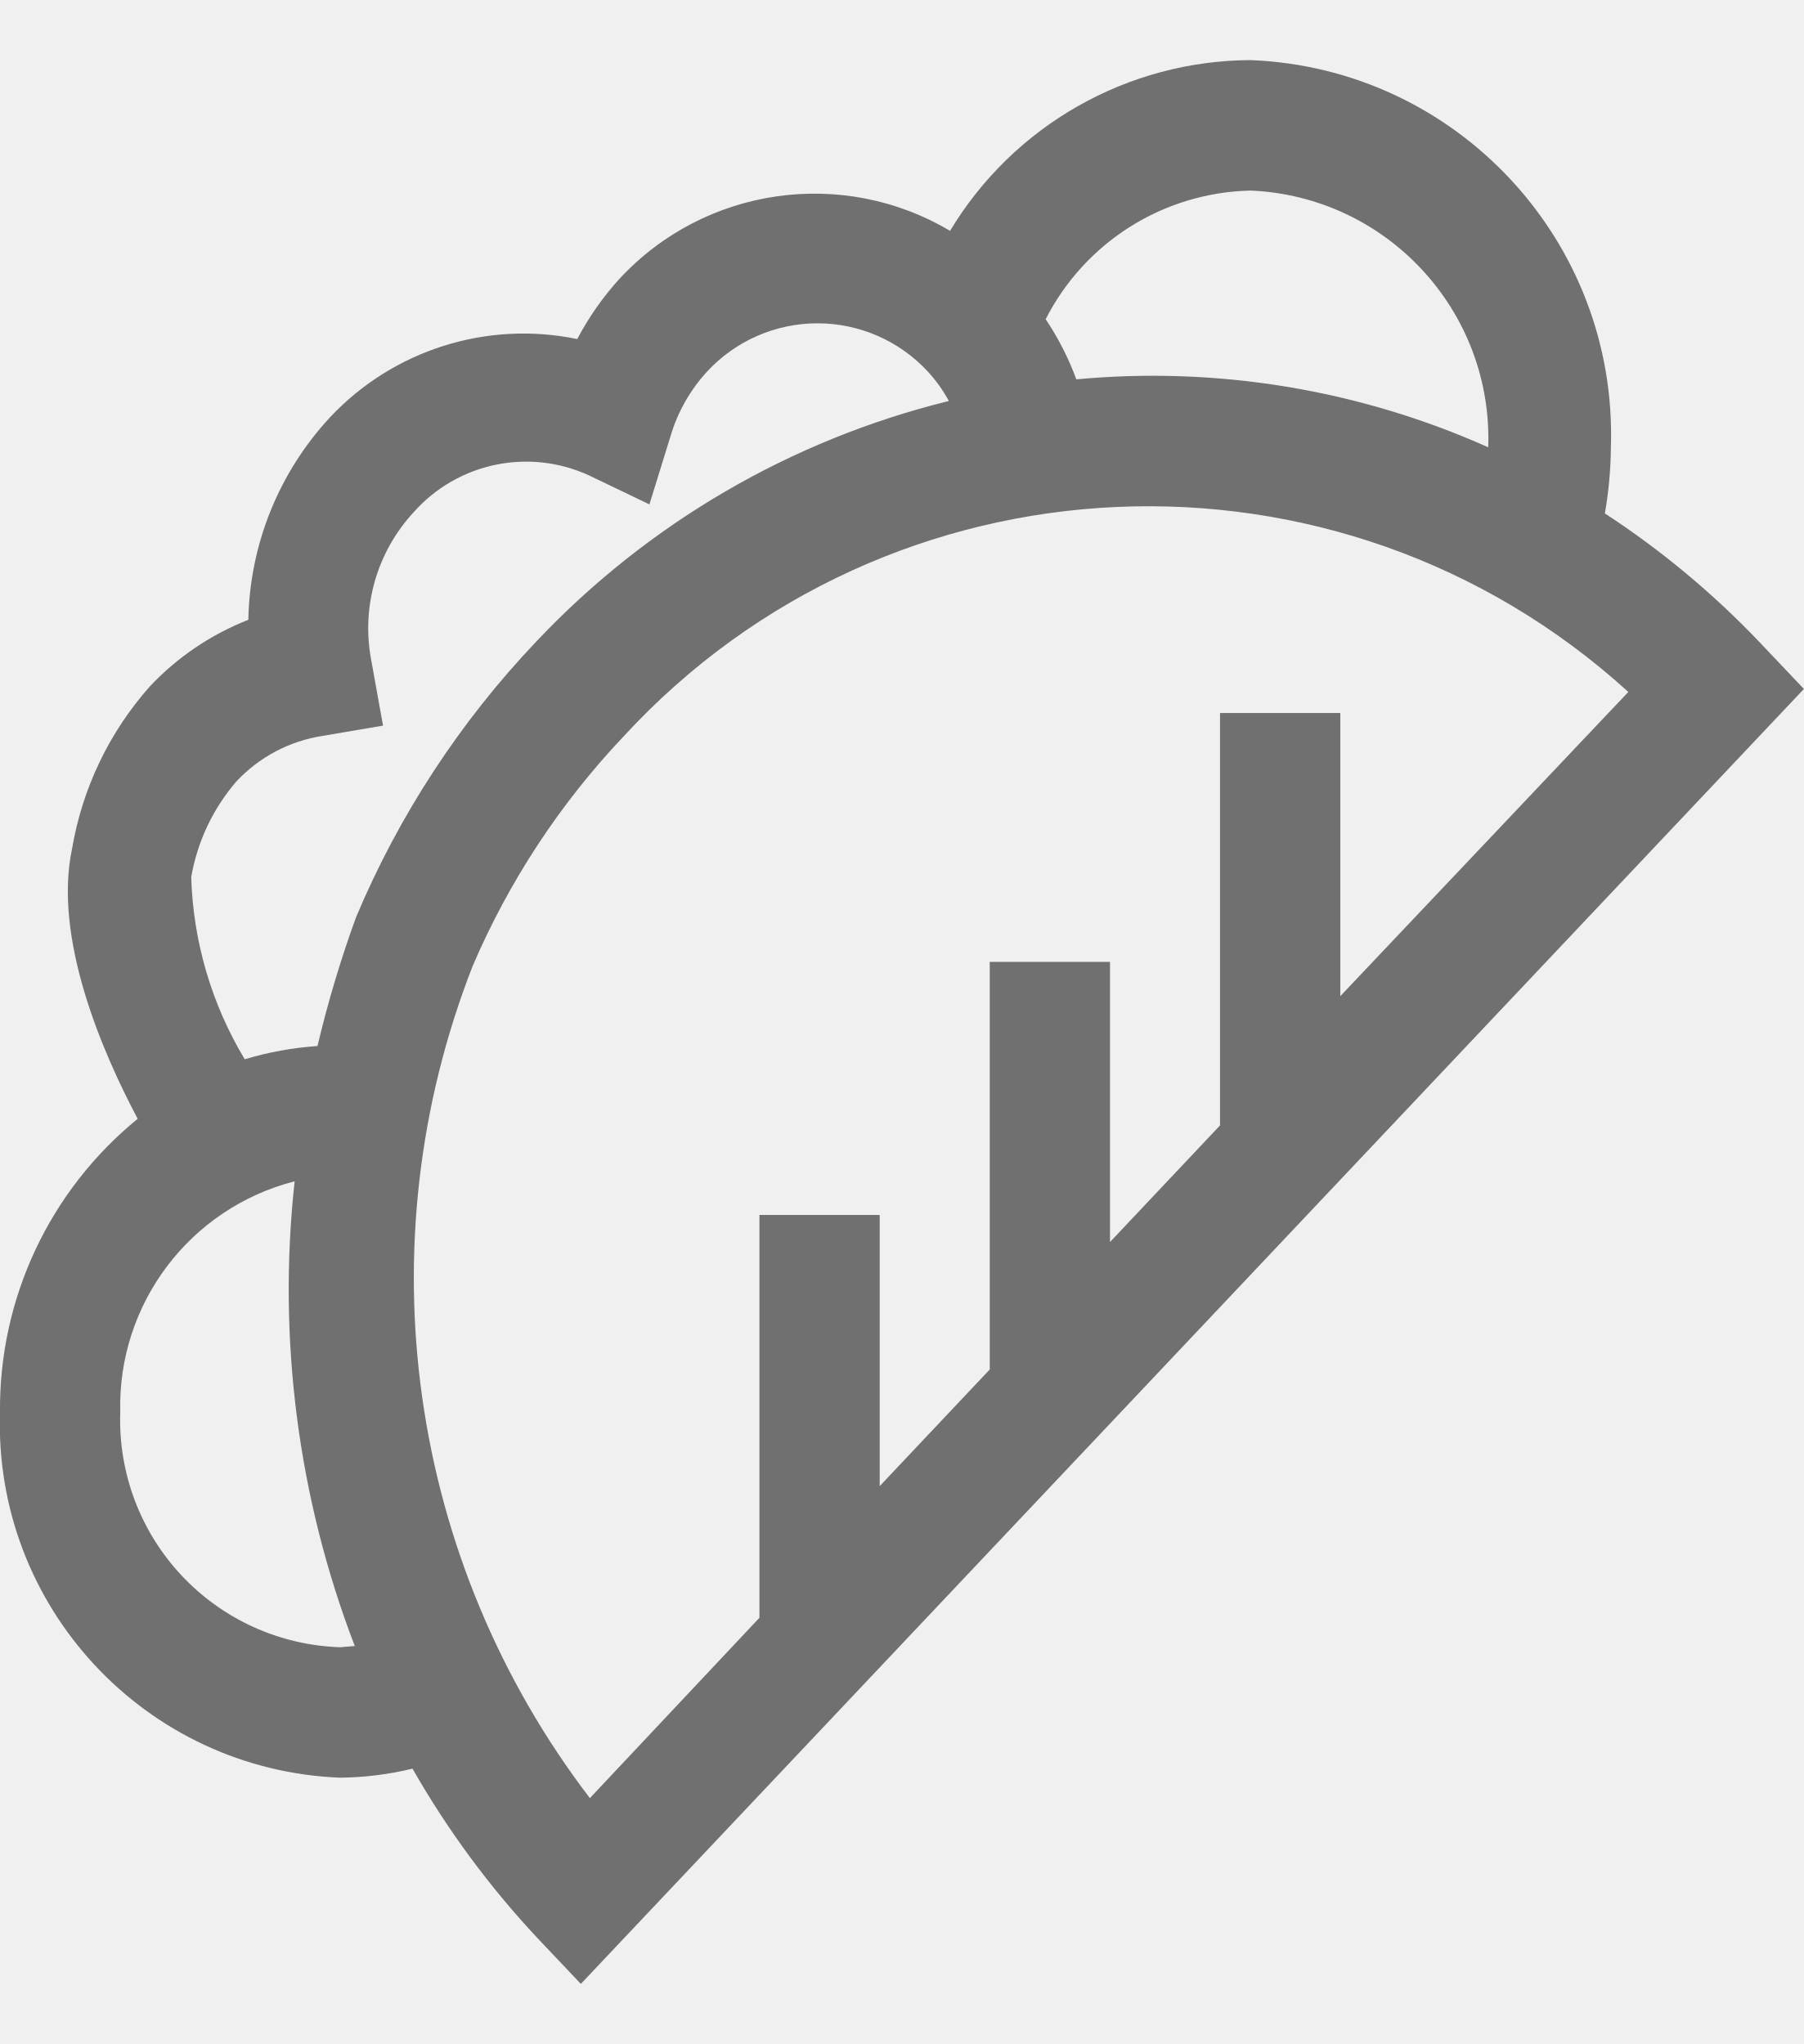
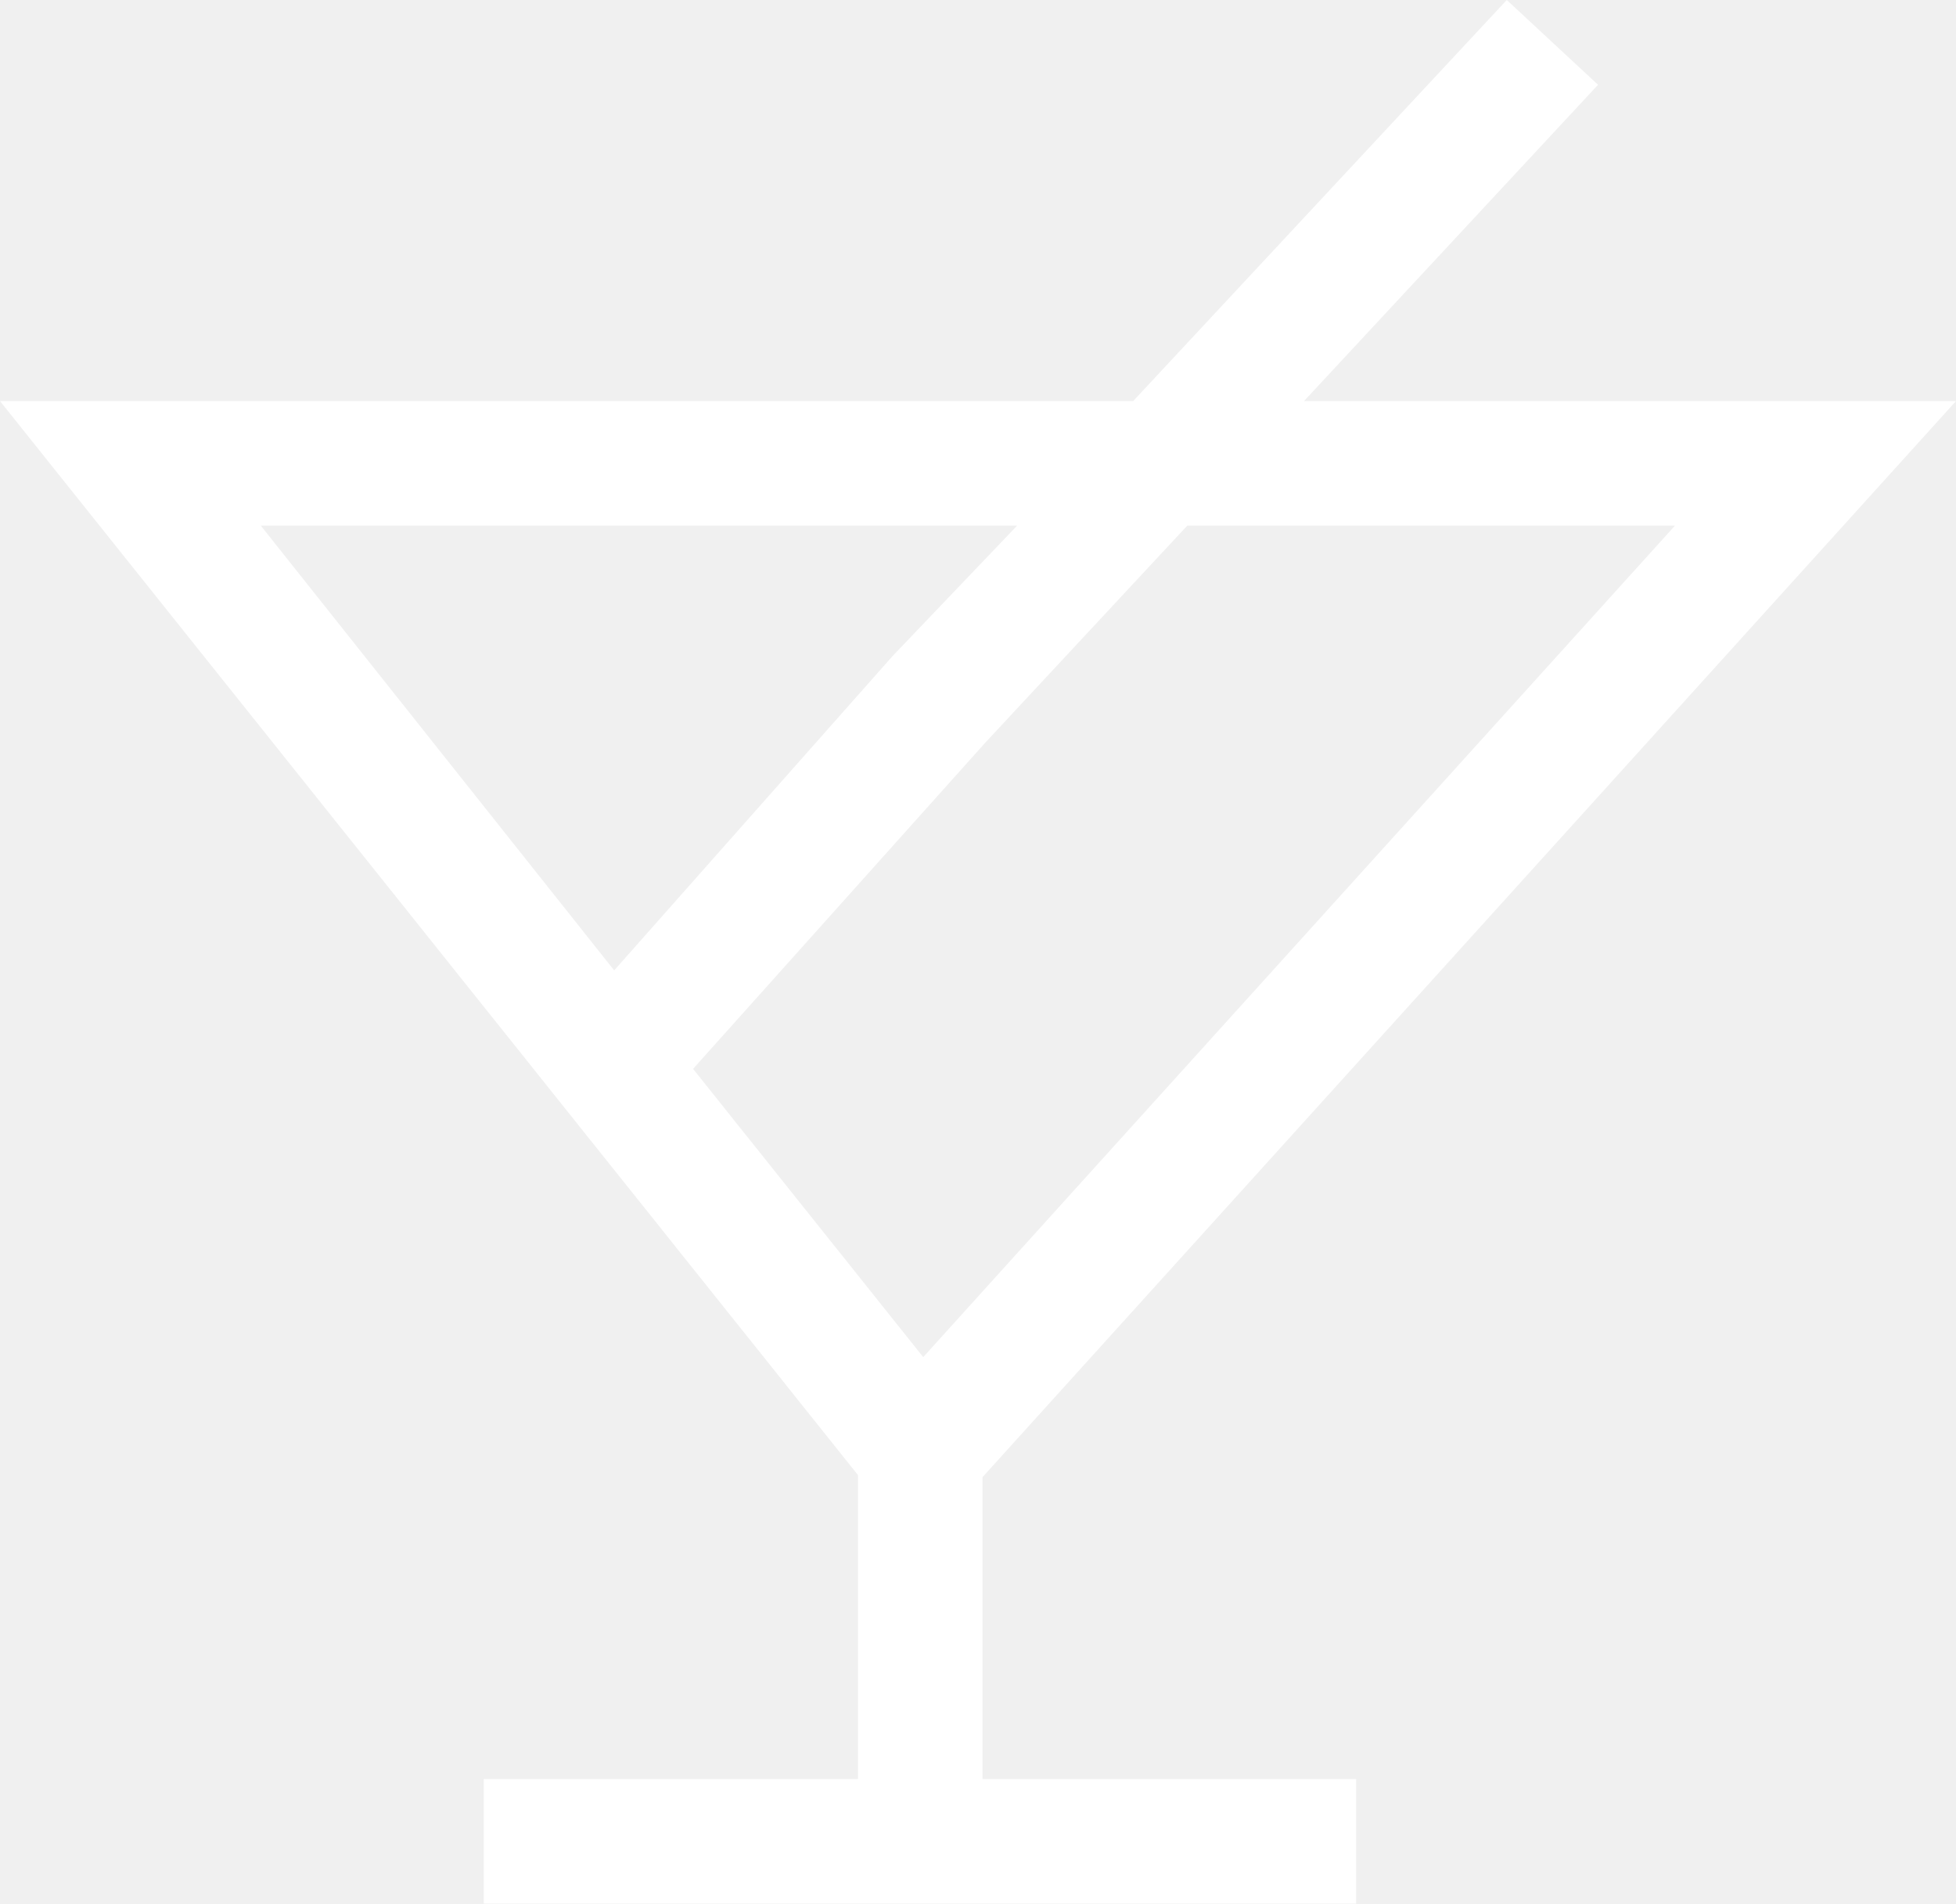
- <svg xmlns="http://www.w3.org/2000/svg" id="Layer_1" data-name="Layer 1" viewBox="0 0 30 34">
+ <svg xmlns="http://www.w3.org/2000/svg" id="Layer_1" data-name="Layer 1" viewBox="0 0 30 29.19">
  <defs>
-     <style>.cls-1{fill:#707070;}</style>
+     <style>.cls-1{fill:#fff;}</style>
  </defs>
-   <path class="cls-1" d="M29.27,10.69a14.51,14.51,0,0,0-2.58-2.15,6.72,6.72,0,0,0,.1-1.1A6.24,6.24,0,0,0,20.8,1a5.86,5.86,0,0,0-5,2.84,4.42,4.42,0,0,0-5.5.8,4.83,4.83,0,0,0-.7,1A4.41,4.41,0,0,0,5.49,6.94a5.09,5.09,0,0,0-1.36,3.37,4.5,4.5,0,0,0-1.64,1.11A5.43,5.43,0,0,0,1.2,14.11c-.32,1.49.5,3.39,1.09,4.5A6.22,6.22,0,0,0,0,23.49a5.89,5.89,0,0,0,5.66,6.08,5.33,5.33,0,0,0,1.2-.15,15,15,0,0,0,2.08,2.82l.72.76L30,11.46ZM20.8,3.17a4.13,4.13,0,0,1,3.95,4.27v0A13.67,13.67,0,0,0,17.9,6.31a4.71,4.71,0,0,0-.51-1A3.92,3.92,0,0,1,20.8,3.17ZM3.18,14.59A3.3,3.3,0,0,1,3.93,13a2.48,2.48,0,0,1,1.44-.76l1-.17-.2-1.11a2.84,2.84,0,0,1,.71-2.44A2.5,2.5,0,0,1,9.8,7.91l1,.48.35-1.13a2.72,2.72,0,0,1,.61-1.08,2.5,2.5,0,0,1,3.67,0,2.43,2.43,0,0,1,.35.49,14.06,14.06,0,0,0-6.86,4,15.21,15.21,0,0,0-3,4.59,19.3,19.3,0,0,0-.64,2.14,5.49,5.49,0,0,0-1.21.22A6.24,6.24,0,0,1,3.18,14.59ZM5.66,27.4A3.78,3.78,0,0,1,2,23.49a3.86,3.86,0,0,1,2.9-3.84,16.55,16.55,0,0,0,1,7.73ZM22.29,16.57V11.86h-2v6.86l-1.83,1.94V16h-2v6.78l-1.83,1.94V20.21h-2v6.7l-2.82,3A14.25,14.25,0,0,1,7.86,16.07a13,13,0,0,1,2.51-3.82h0a11.86,11.86,0,0,1,16.71-.74Z" />
+   <path class="cls-1" d="M15.07,22.65,30,6.15H20L24.51,1.3,23.11,0,17.38,6.15H0L13.16,22.62v4.66H7.42v1.91H20.8V27.28H15.07ZM25.69,8.06,14.16,20.81l-3.53-4.42,4.48-5,3.1-3.33Zm-10.09,0-1.91,2L9.42,14.88,4,8.06Z" />
</svg>
